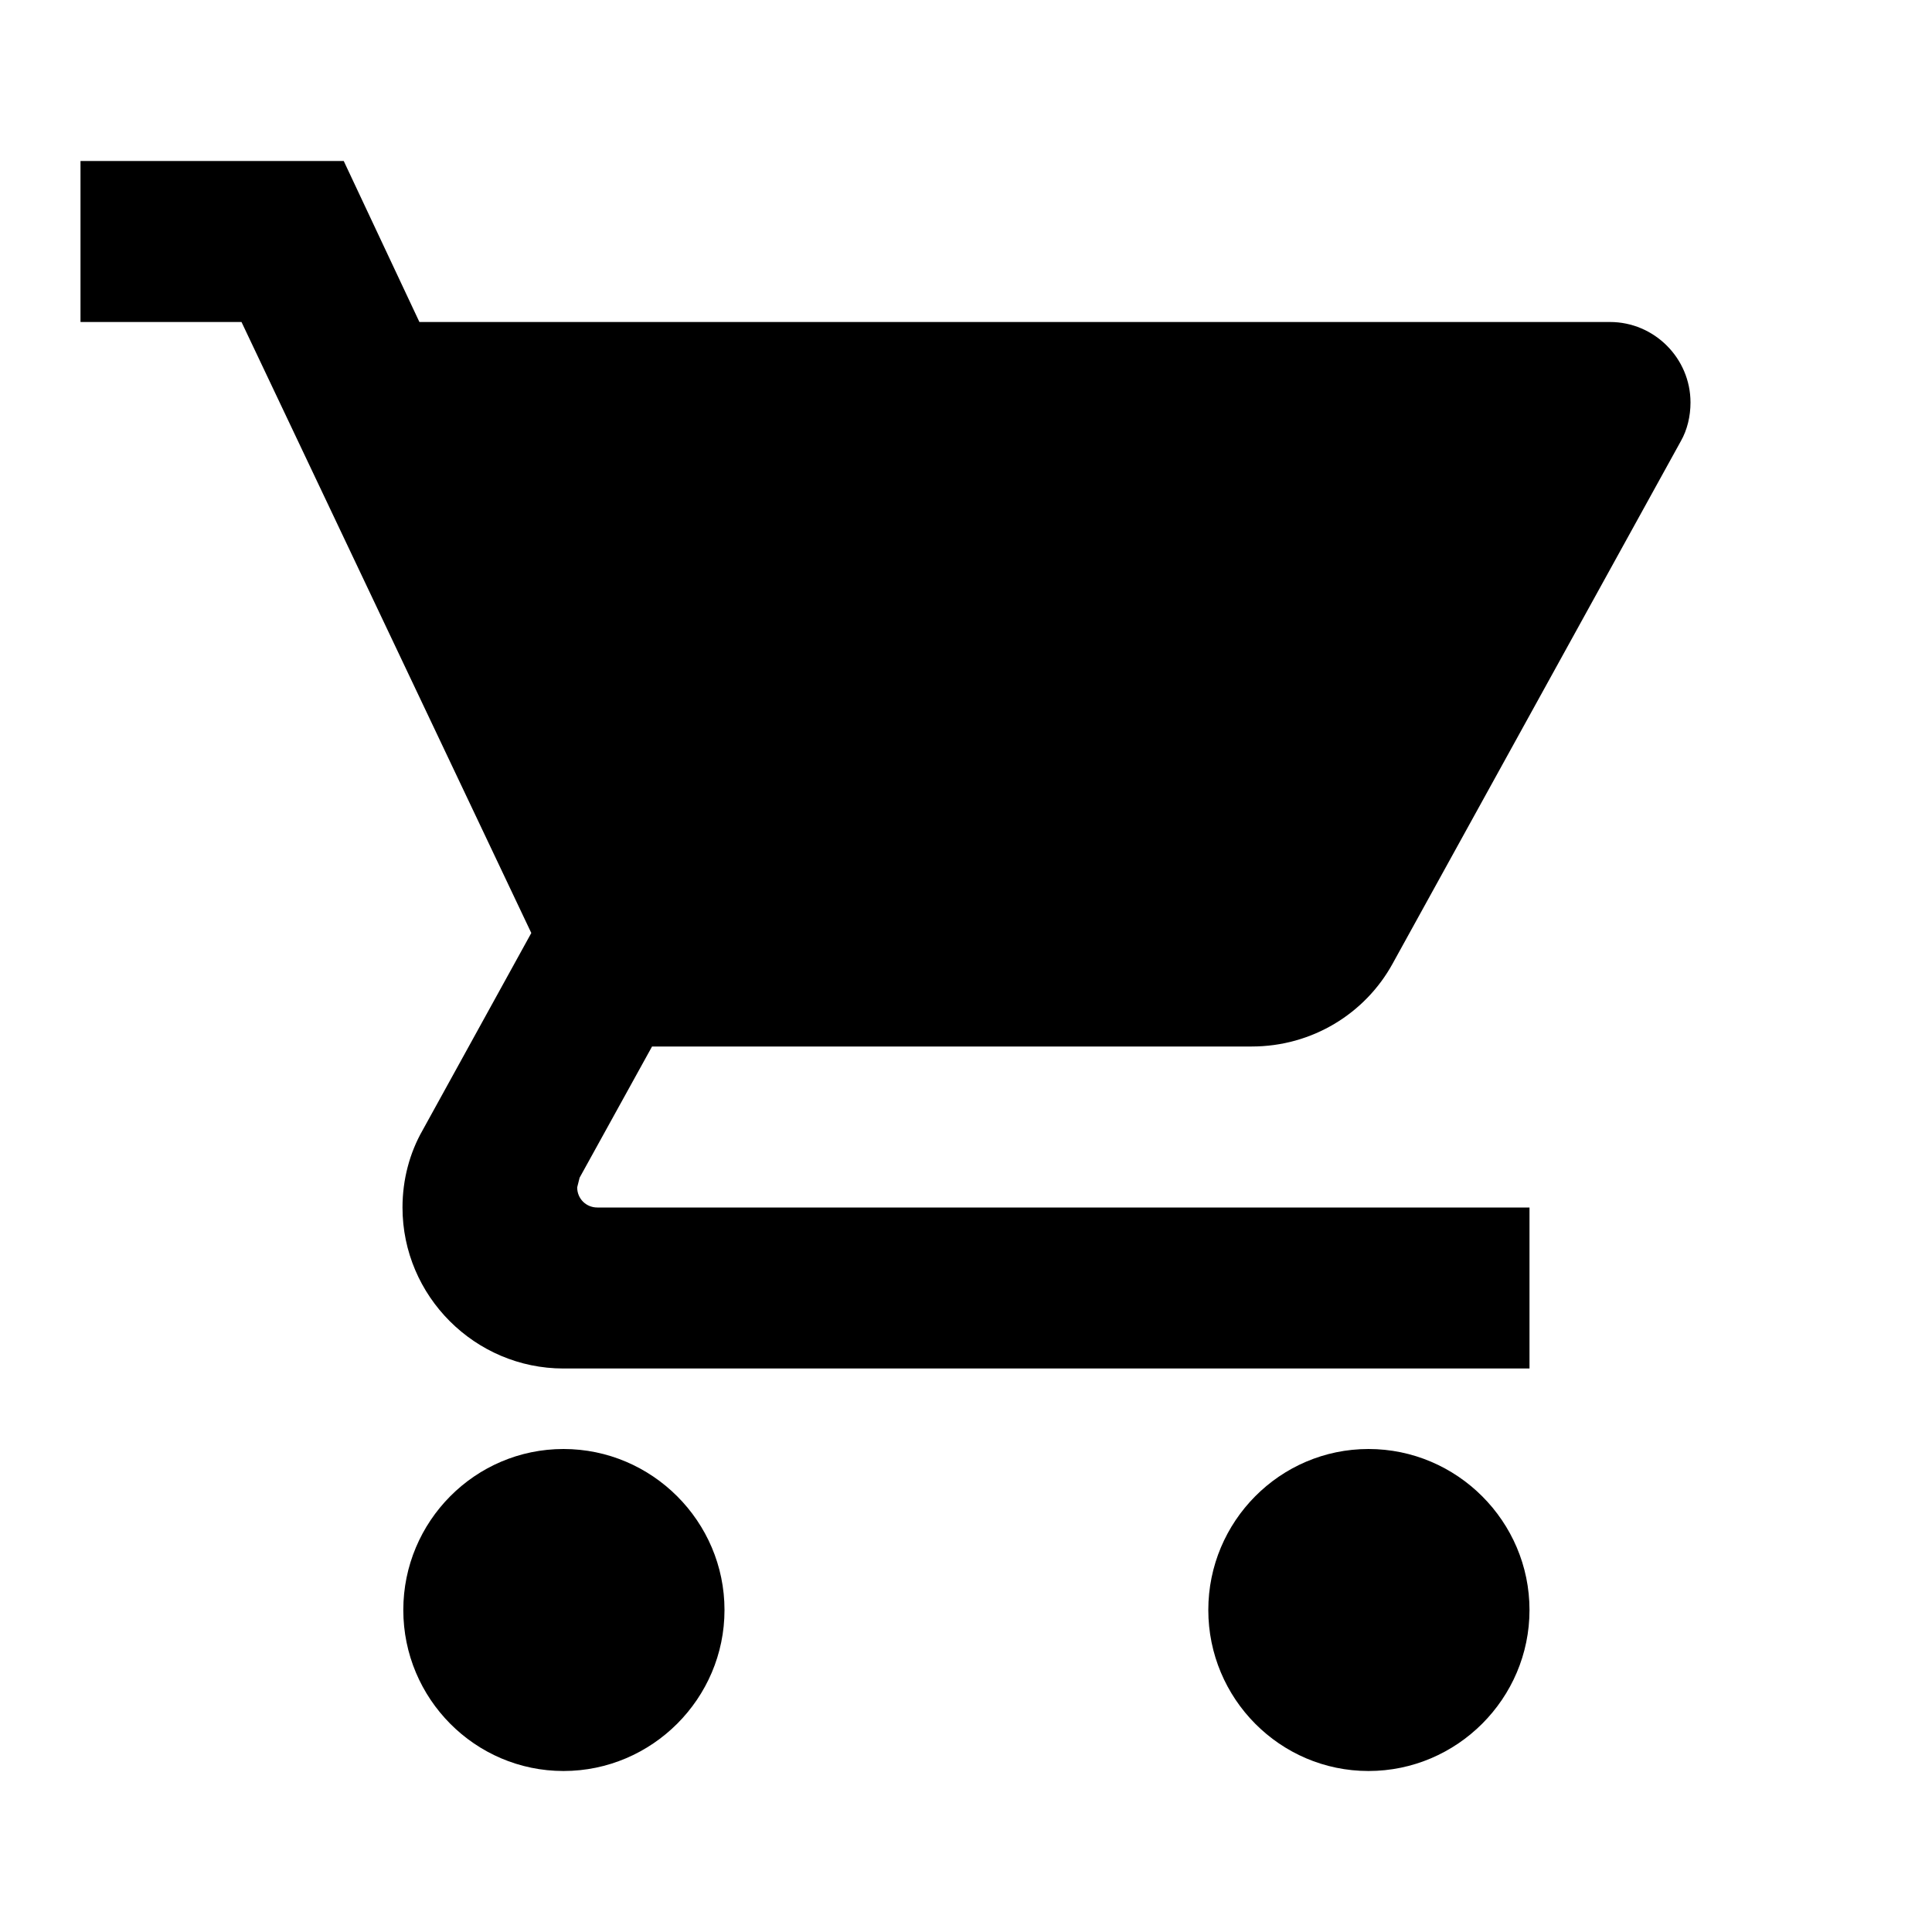
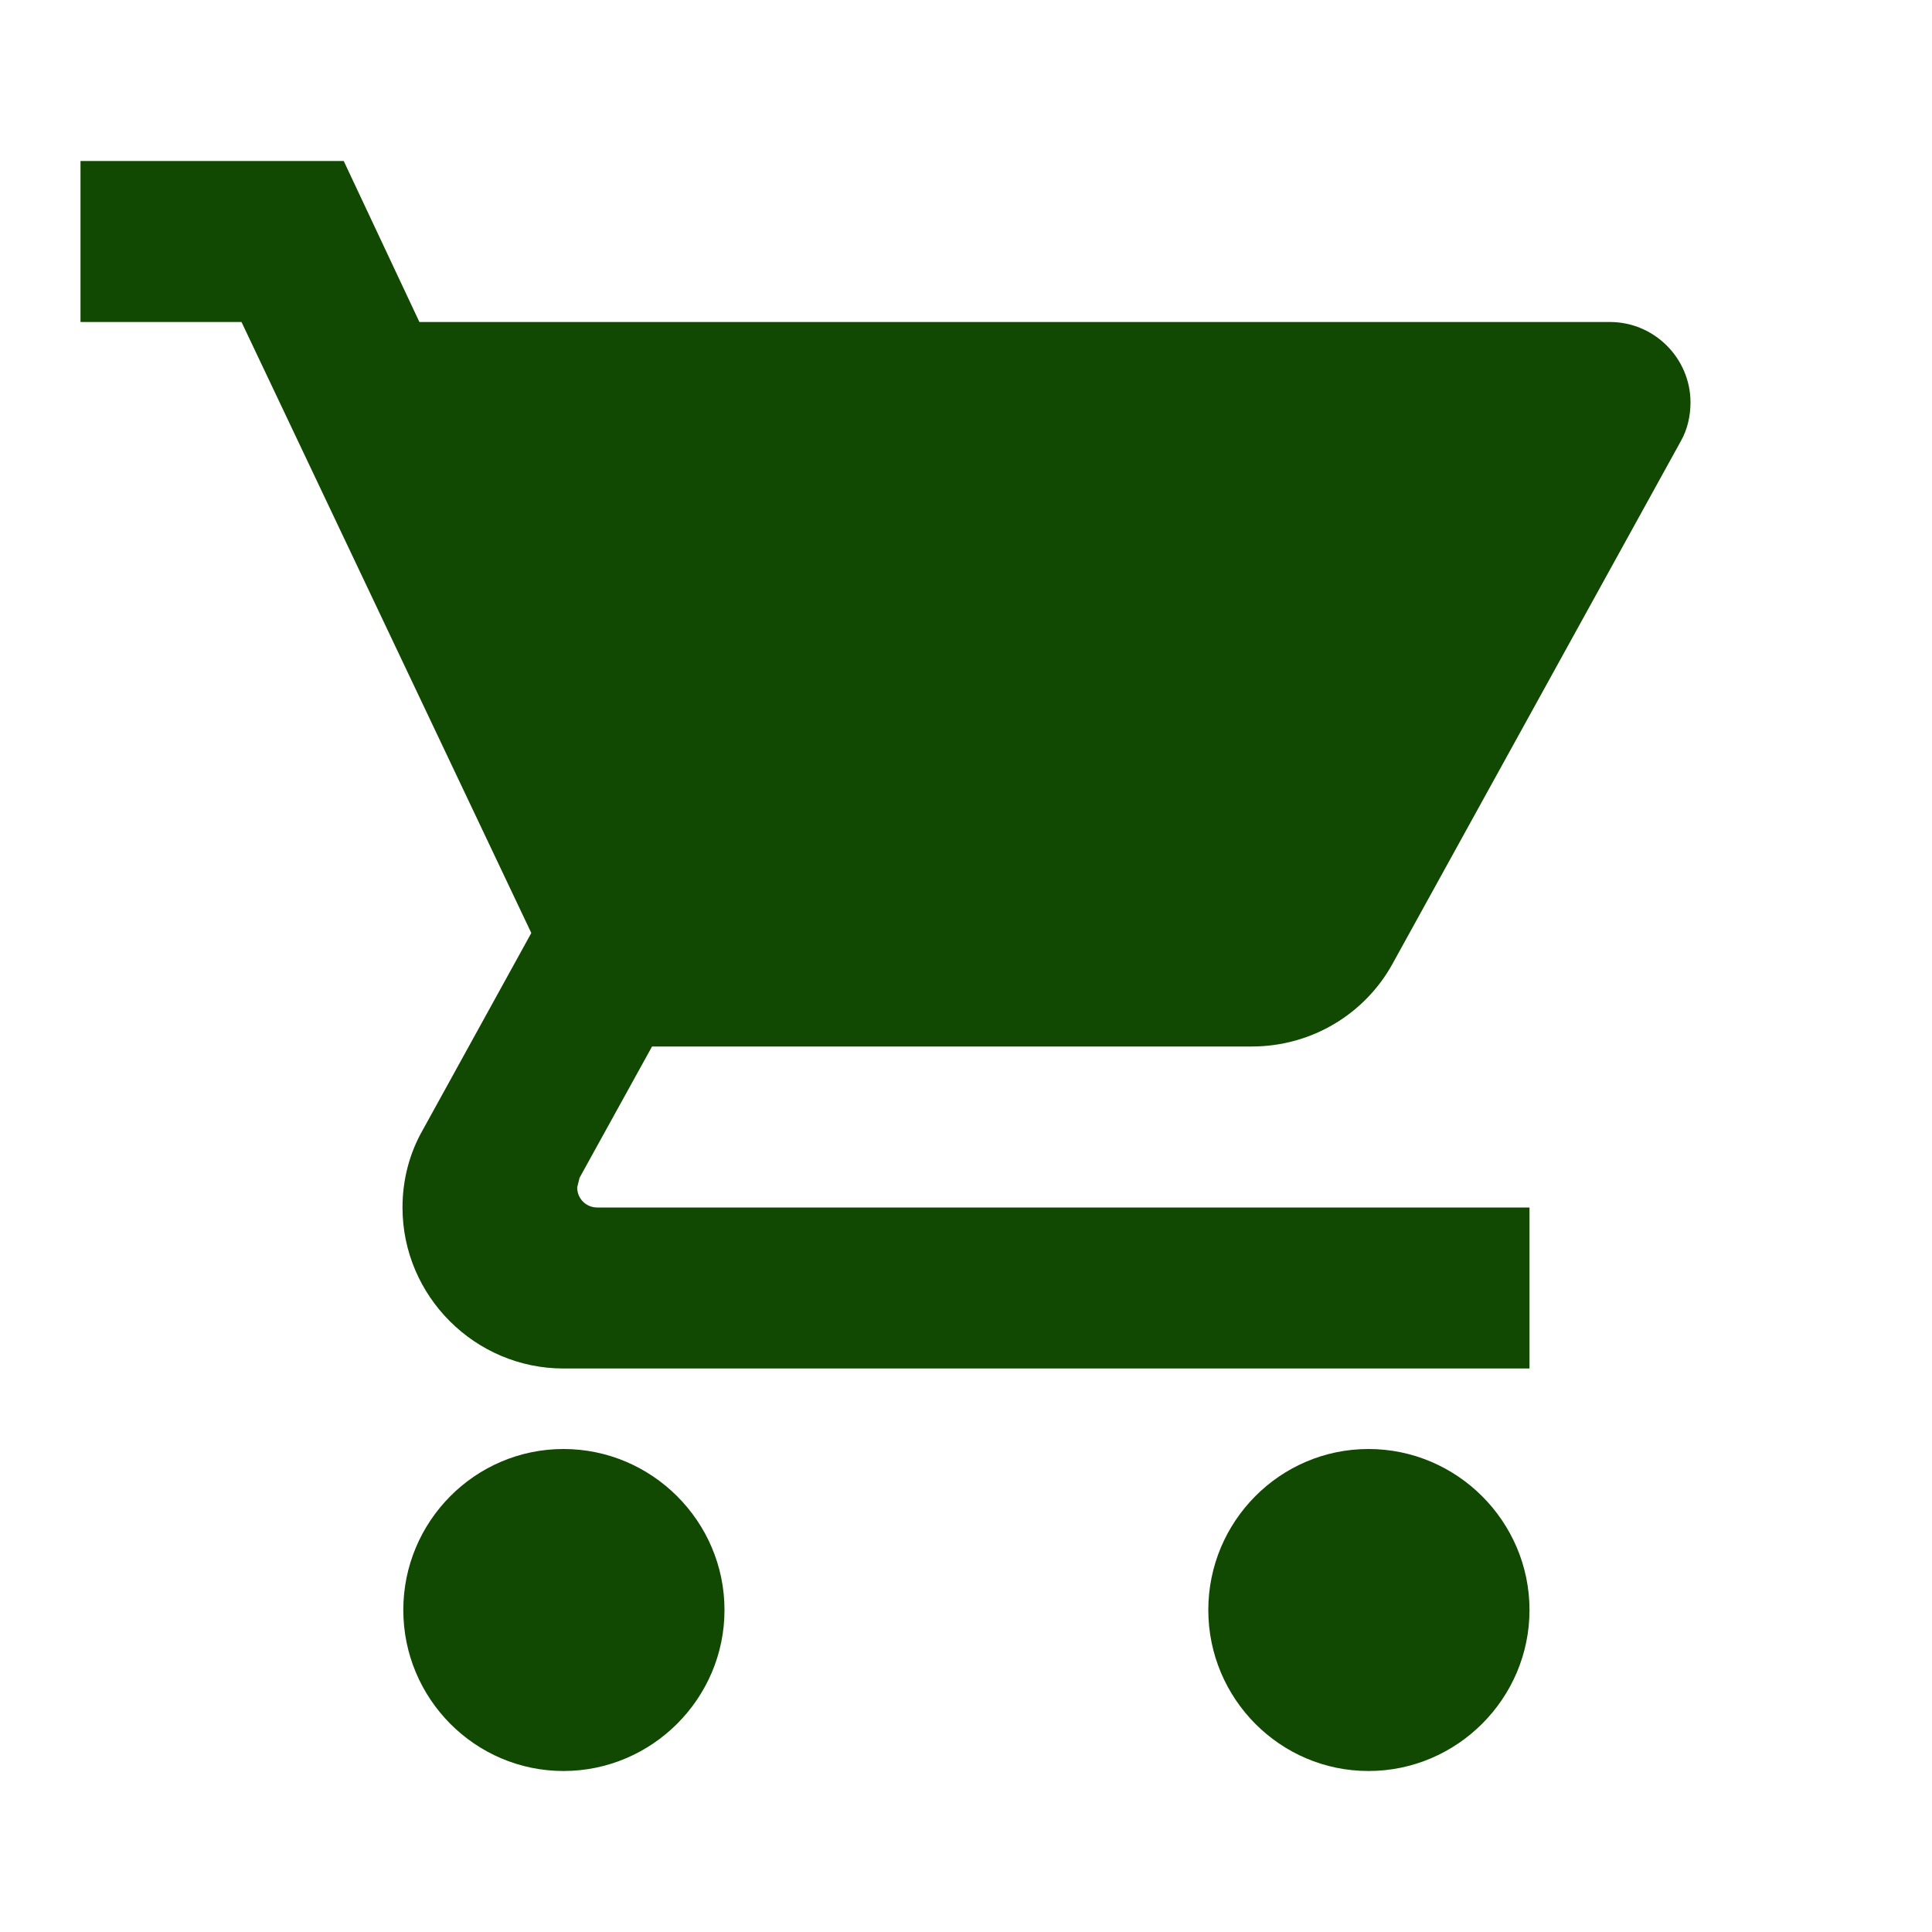
<svg xmlns="http://www.w3.org/2000/svg" width="24" height="24" viewBox="0 0 24 24">
-   <path d="M7 18c-1.1 0-1.99.9-1.99 2S5.9 22 7 22s2-.9 2-2-.9-2-2-2zM1 2v2h2l3.6 7.59-1.35 2.45c-.16.28-.25.61-.25.96 0 1.1.9 2 2 2h12v-2H7.42c-.14 0-.25-.11-.25-.25l.03-.12.9-1.63h7.45c.75 0 1.41-.41 1.75-1.03l3.58-6.49c.08-.14.12-.31.12-.48 0-.55-.45-1-1-1H5.21l-.94-2H1zm16 16c-1.1 0-1.99.9-1.99 2s.89 2 1.99 2 2-.9 2-2-.9-2-2-2z" />
+   <path fill="#114903" d="M7 18c-1.1 0-1.99.9-1.99 2S5.9 22 7 22s2-.9 2-2-.9-2-2-2zM1 2v2h2l3.6 7.59-1.35 2.45c-.16.28-.25.61-.25.96 0 1.1.9 2 2 2h12v-2H7.42c-.14 0-.25-.11-.25-.25l.03-.12.9-1.63h7.45c.75 0 1.41-.41 1.75-1.03l3.58-6.49c.08-.14.12-.31.12-.48 0-.55-.45-1-1-1H5.21l-.94-2H1zm16 16c-1.1 0-1.99.9-1.99 2s.89 2 1.99 2 2-.9 2-2-.9-2-2-2z" />
  <path d="M0 0h24v24H0z" fill="none" />
</svg>
